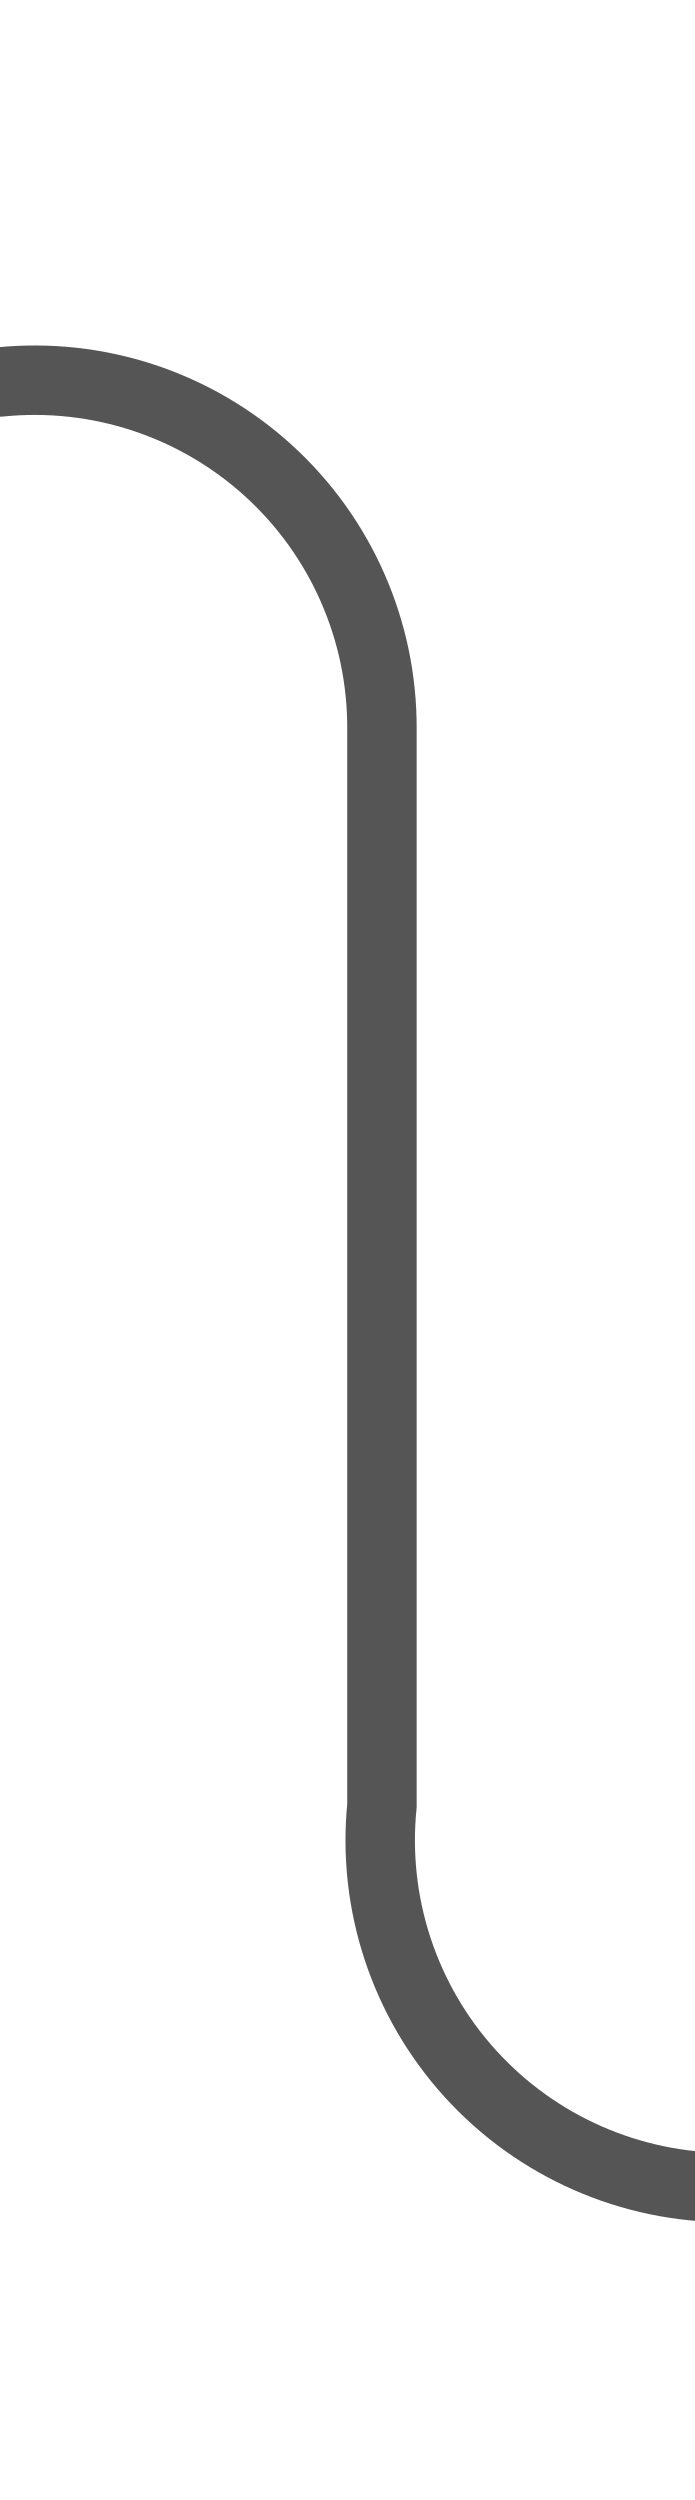
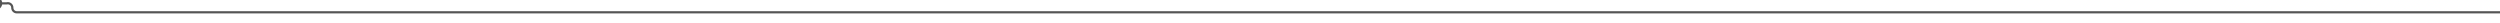
- <svg xmlns="http://www.w3.org/2000/svg" version="1.1" width="10px" height="36px" preserveAspectRatio="xMidYMin meet" viewBox="1466 145  8 36">
-   <path d="M 359.5 159  L 359.5 155  A 5 5 0 0 1 364.5 150.5 L 1465 150.5  A 5 5 0 0 1 1470.5 155.5 L 1470.5 171  A 5 5 0 0 0 1475.5 176.5 L 1483 176.5  " stroke-width="1" stroke="#555555" fill="none" />
-   <path d="M 359.5 154  A 3 3 0 0 0 356.5 157 A 3 3 0 0 0 359.5 160 A 3 3 0 0 0 362.5 157 A 3 3 0 0 0 359.5 154 Z " fill-rule="nonzero" fill="#555555" stroke="none" />
+ <svg xmlns="http://www.w3.org/2000/svg" version="1.1" width="1117px" height="10px" preserveAspectRatio="xMinYMid meet" viewBox="368 257  1117 8">
+   <path d="M 364 257.5  L 371 257.5  A 2 2 0 0 1 373.5 259.5 A 2 2 0 0 0 375.5 261.5 L 1485 261.5  " stroke-width="1" stroke="#555555" fill="none" />
+   <path d="M 366 254.5  A 3 3 0 0 0 363 257.5 A 3 3 0 0 0 366 260.5 A 3 3 0 0 0 369 257.5 A 3 3 0 0 0 366 254.5 Z " fill-rule="nonzero" fill="#555555" stroke="none" />
</svg>
